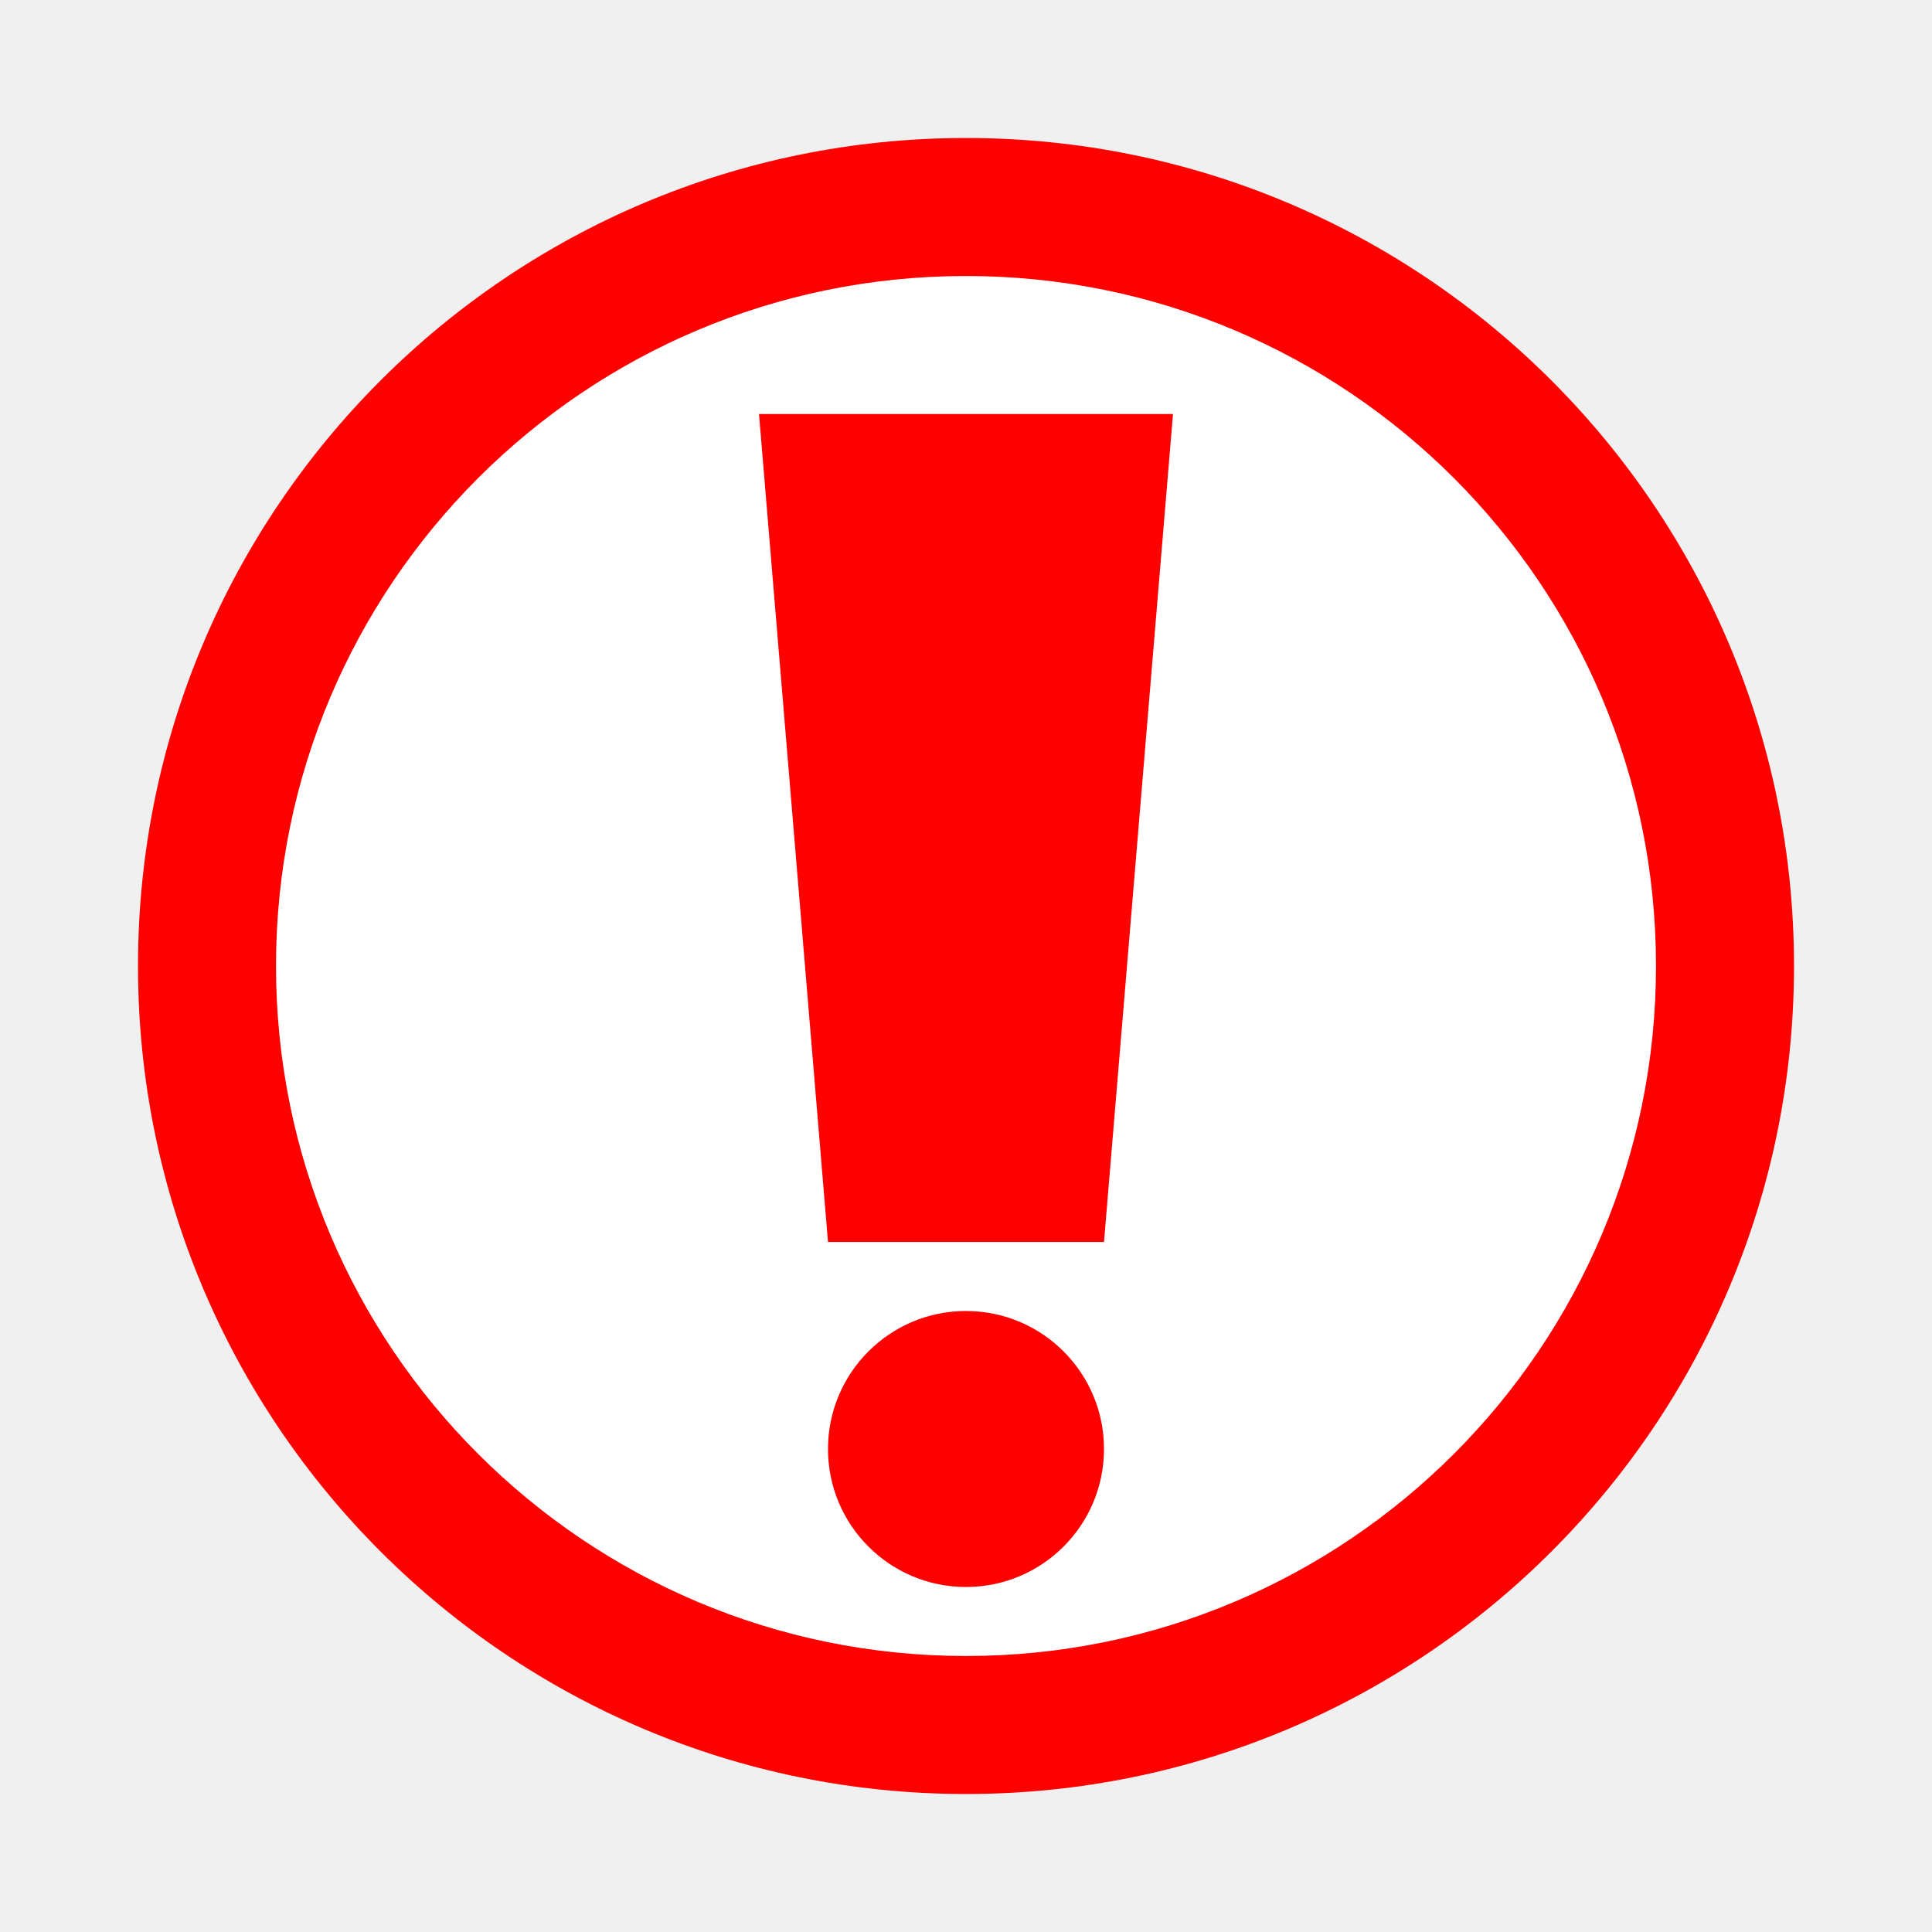
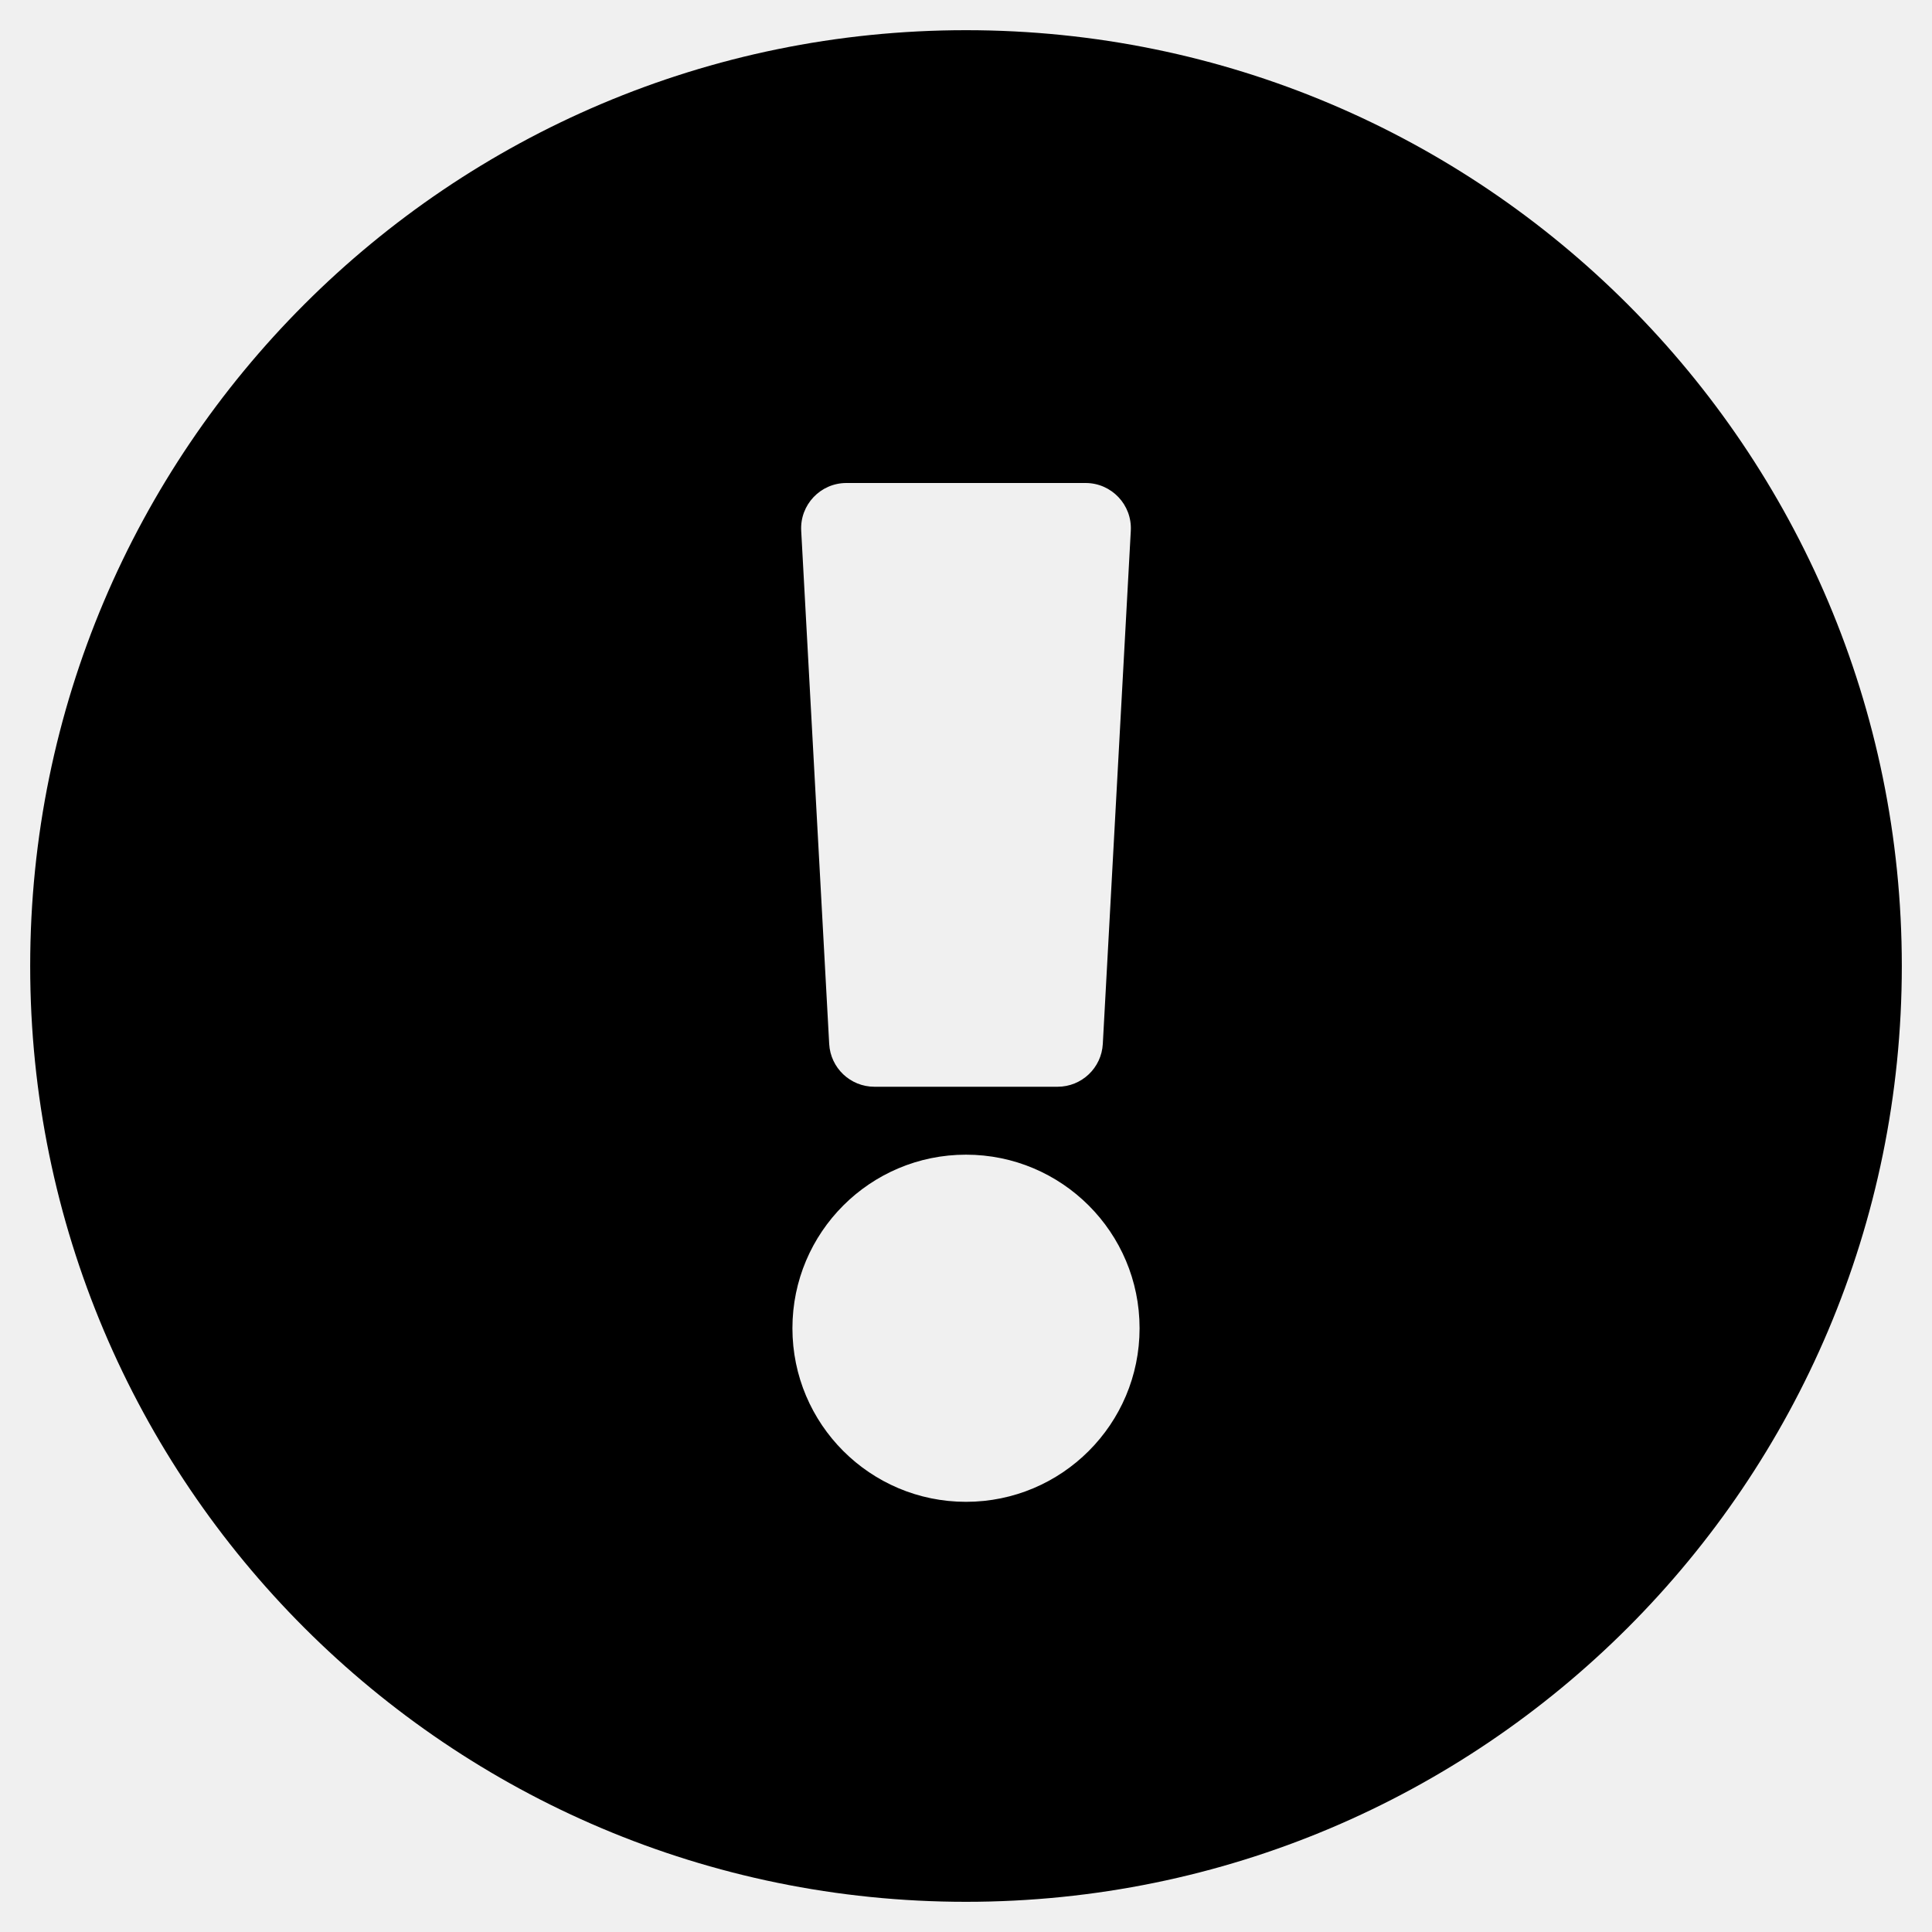
- <svg xmlns="http://www.w3.org/2000/svg" viewBox="-2 -2 14 14">
-   <circle r="6" cx="5" cy="5" fill="red" />
-   <circle r="5" cx="5" cy="5" fill="white" />
-   <circle r="1" cx="5" cy="8.5" fill="red" />
-   <path d="M4 7 L3.5 1 L6.5 1 L6 7 L4 7z" fill="red" />
+ <svg xmlns="http://www.w3.org/2000/svg" viewBox="0 0 512 512">
+   <path fill="currentColor" d="M504 256c0 136.997-111.043 248-248 248S8 392.997 8 256C8 119.083 119.043 8 256 8s248 111.083 248 248zm-248 50c-25.405 0-46 20.595-46 46s20.595 46 46 46 46-20.595 46-46-20.595-46-46-46zm-43.673-165.346l7.418 136c.347 6.364 5.609 11.346 11.982 11.346h48.546c6.373 0 11.635-4.982 11.982-11.346l7.418-136c.375-6.874-5.098-12.654-11.982-12.654h-63.383c-6.884 0-12.356 5.78-11.981 12.654z" />
</svg>
